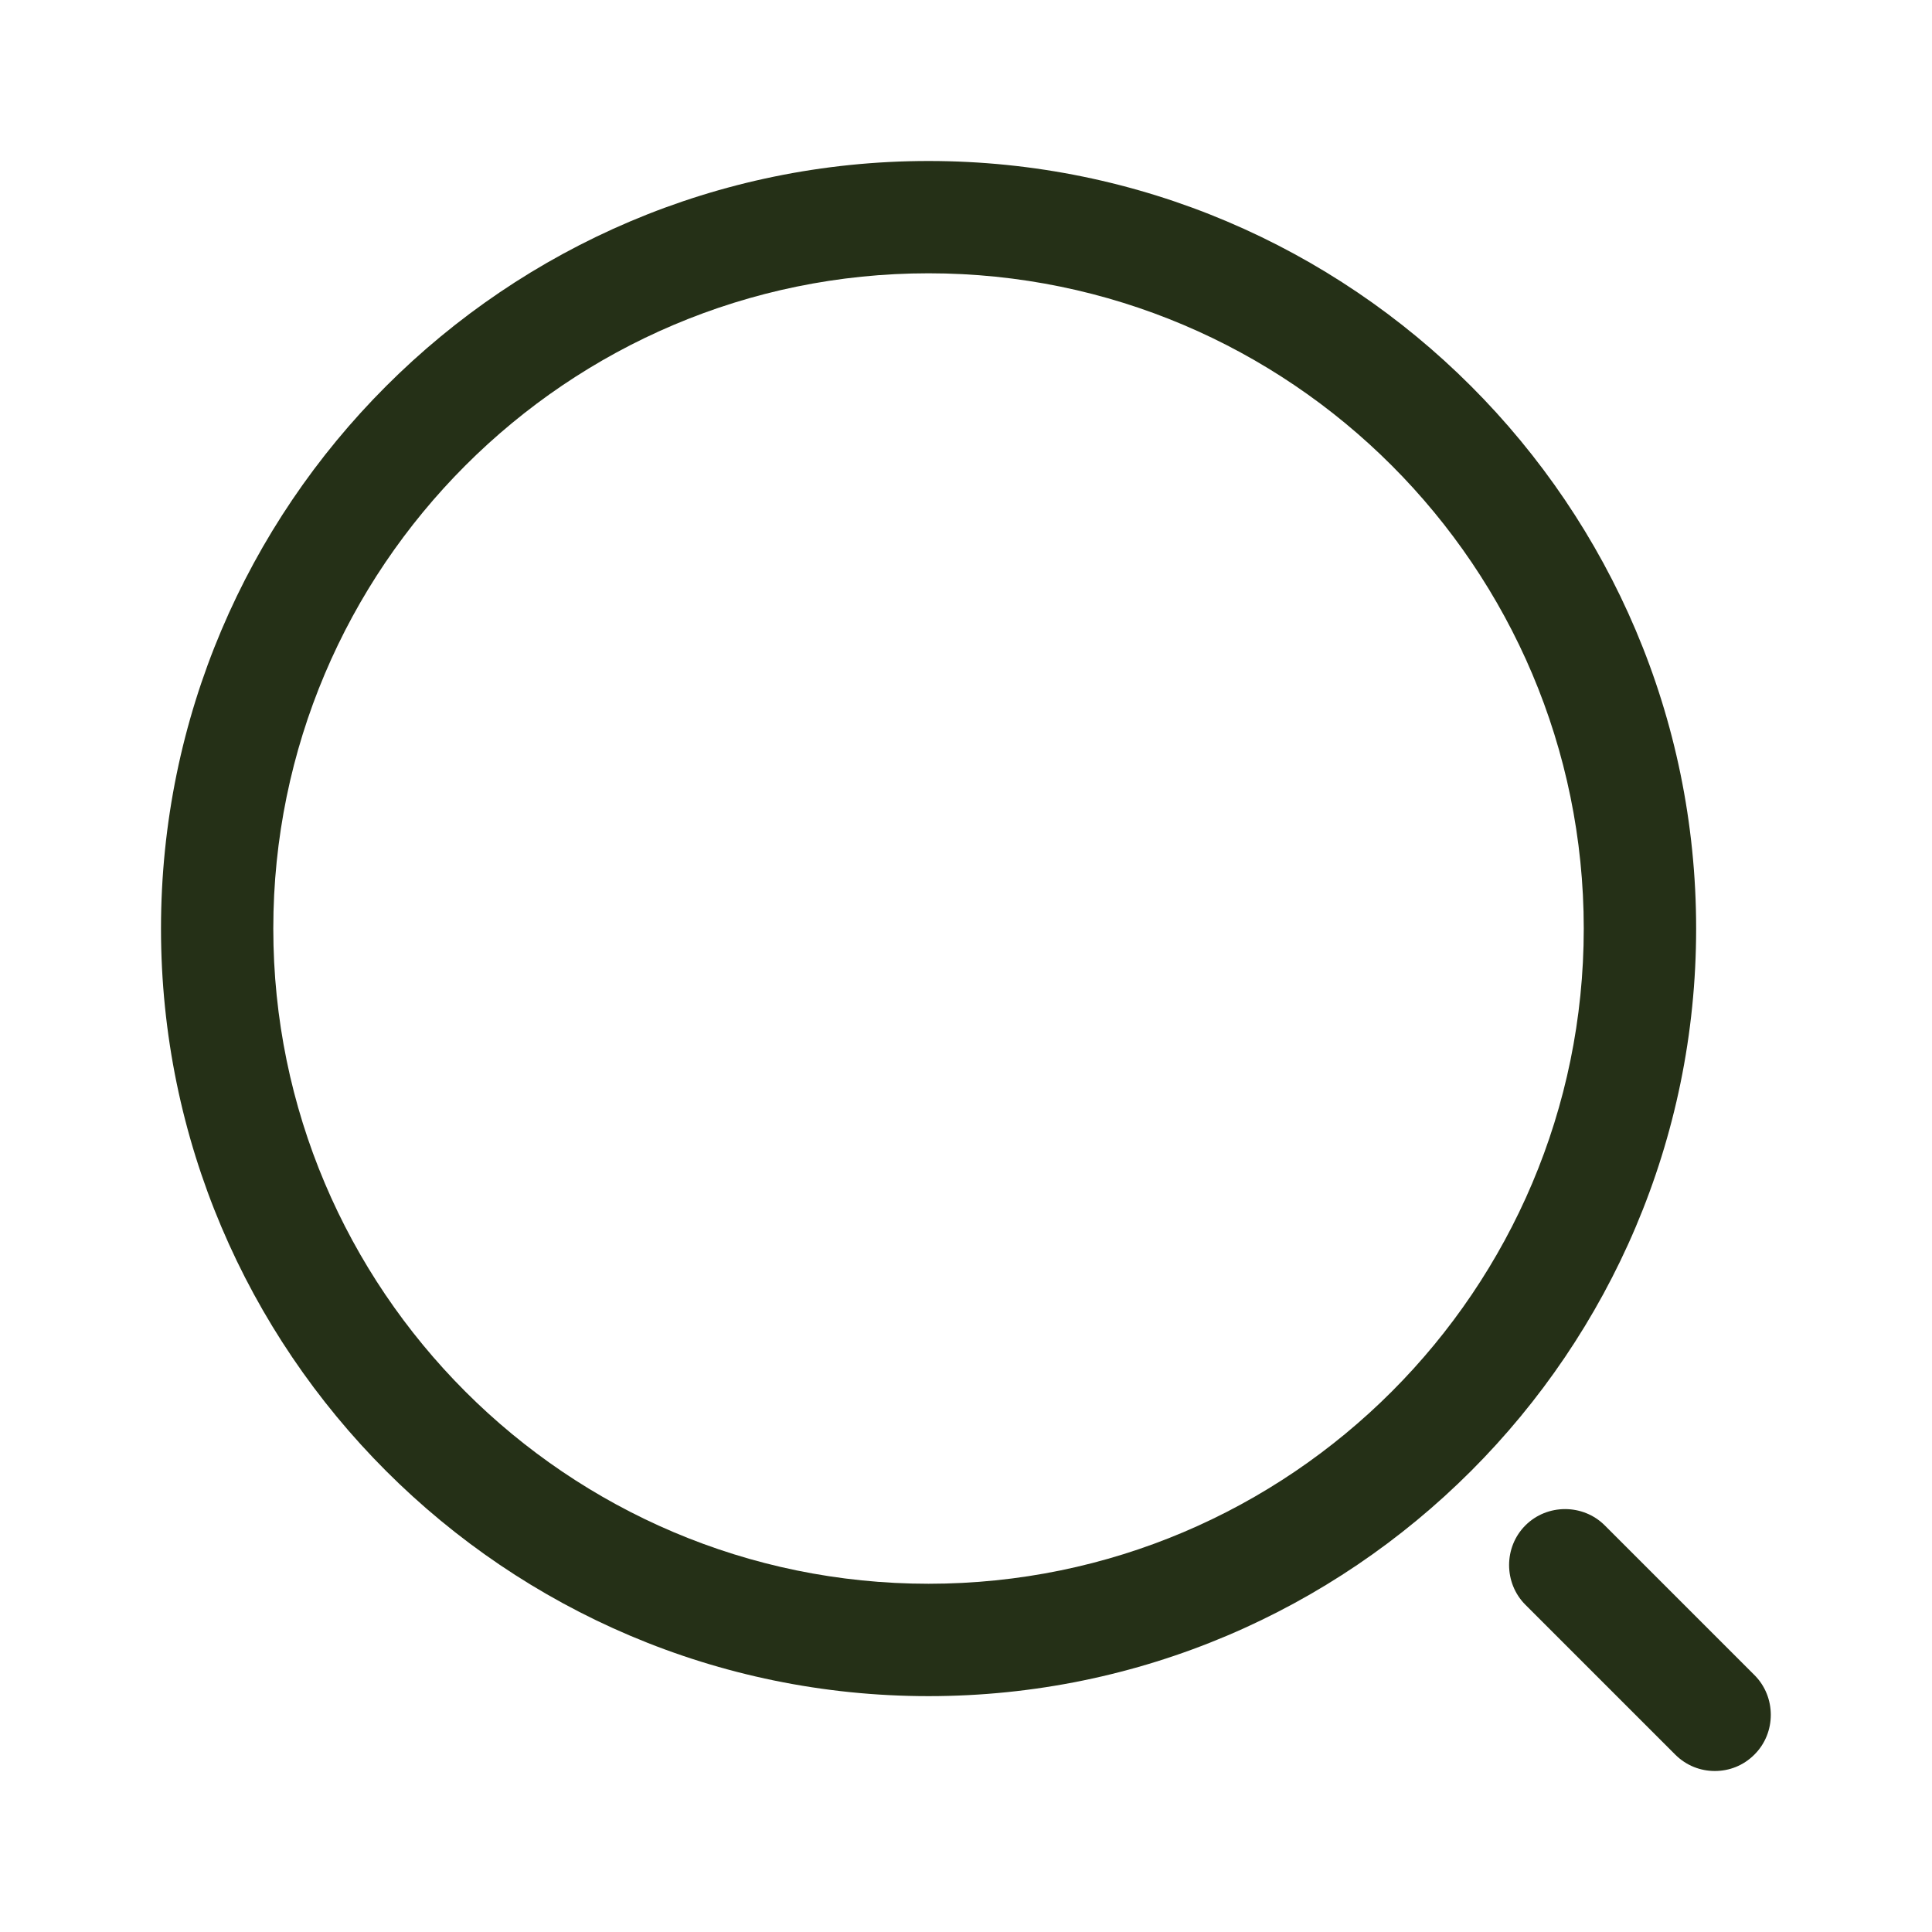
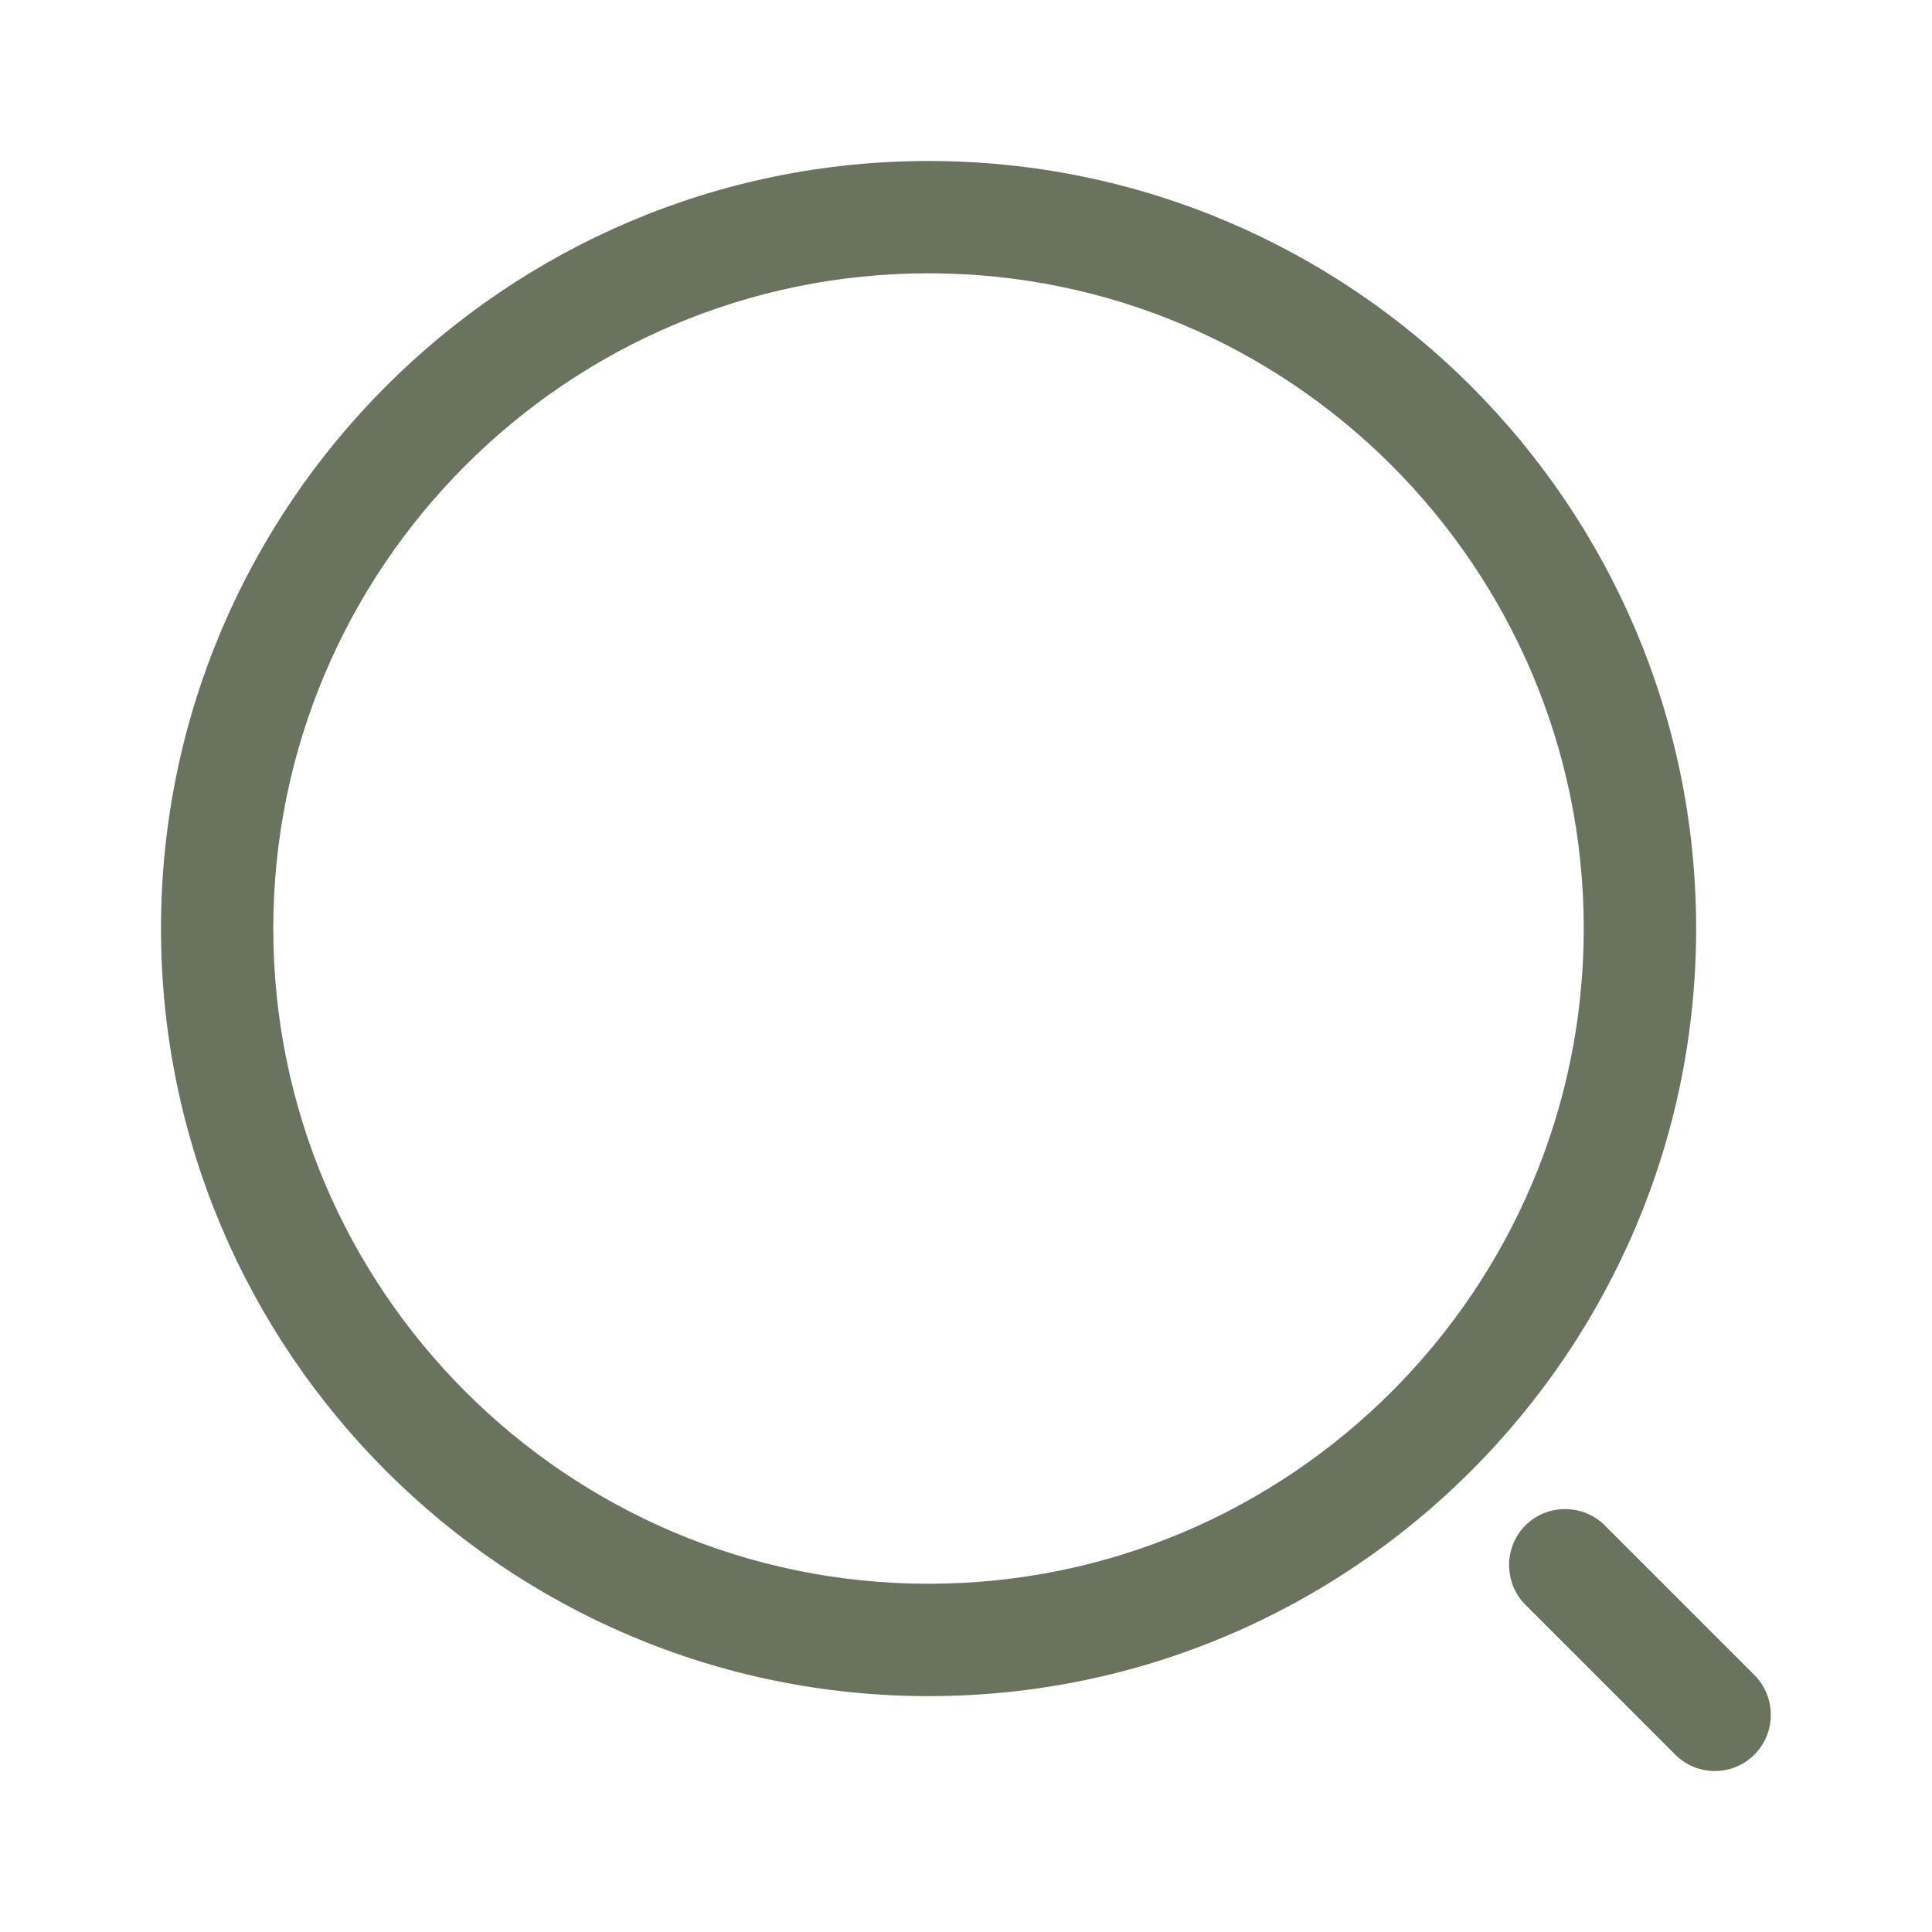
<svg xmlns="http://www.w3.org/2000/svg" width="24" height="24" viewBox="0 0 24 24" fill="none">
-   <path d="M11.535 21.07C6.279 21.07 2 16.791 2 11.535C2 6.279 6.279 2 11.535 2C16.791 2 21.07 6.279 21.07 11.535C21.07 16.791 16.791 21.07 11.535 21.07ZM11.535 3.395C7.042 3.395 3.395 7.051 3.395 11.535C3.395 16.019 7.042 19.674 11.535 19.674C16.028 19.674 19.674 16.019 19.674 11.535C19.674 7.051 16.028 3.395 11.535 3.395Z" fill="#253017" />
-   <path d="M21.302 22C21.126 22 20.949 21.935 20.809 21.795L18.949 19.935C18.679 19.665 18.679 19.219 18.949 18.949C19.219 18.679 19.665 18.679 19.935 18.949L21.795 20.809C22.065 21.079 22.065 21.526 21.795 21.795C21.656 21.935 21.479 22 21.302 22Z" fill="#253017" />
+   <path d="M11.535 21.07C6.279 21.07 2 16.791 2 11.535C2 6.279 6.279 2 11.535 2C16.791 2 21.07 6.279 21.07 11.535C21.07 16.791 16.791 21.07 11.535 21.07ZM11.535 3.395C7.042 3.395 3.395 7.051 3.395 11.535C3.395 16.019 7.042 19.674 11.535 19.674C16.028 19.674 19.674 16.019 19.674 11.535C19.674 7.051 16.028 3.395 11.535 3.395Z" fill="#69735D" />
+   <path d="M21.302 22C21.126 22 20.949 21.935 20.809 21.795L18.949 19.935C18.679 19.665 18.679 19.219 18.949 18.949C19.219 18.679 19.665 18.679 19.935 18.949L21.795 20.809C22.065 21.079 22.065 21.526 21.795 21.795C21.656 21.935 21.479 22 21.302 22Z" fill="#69735D" />
</svg>
